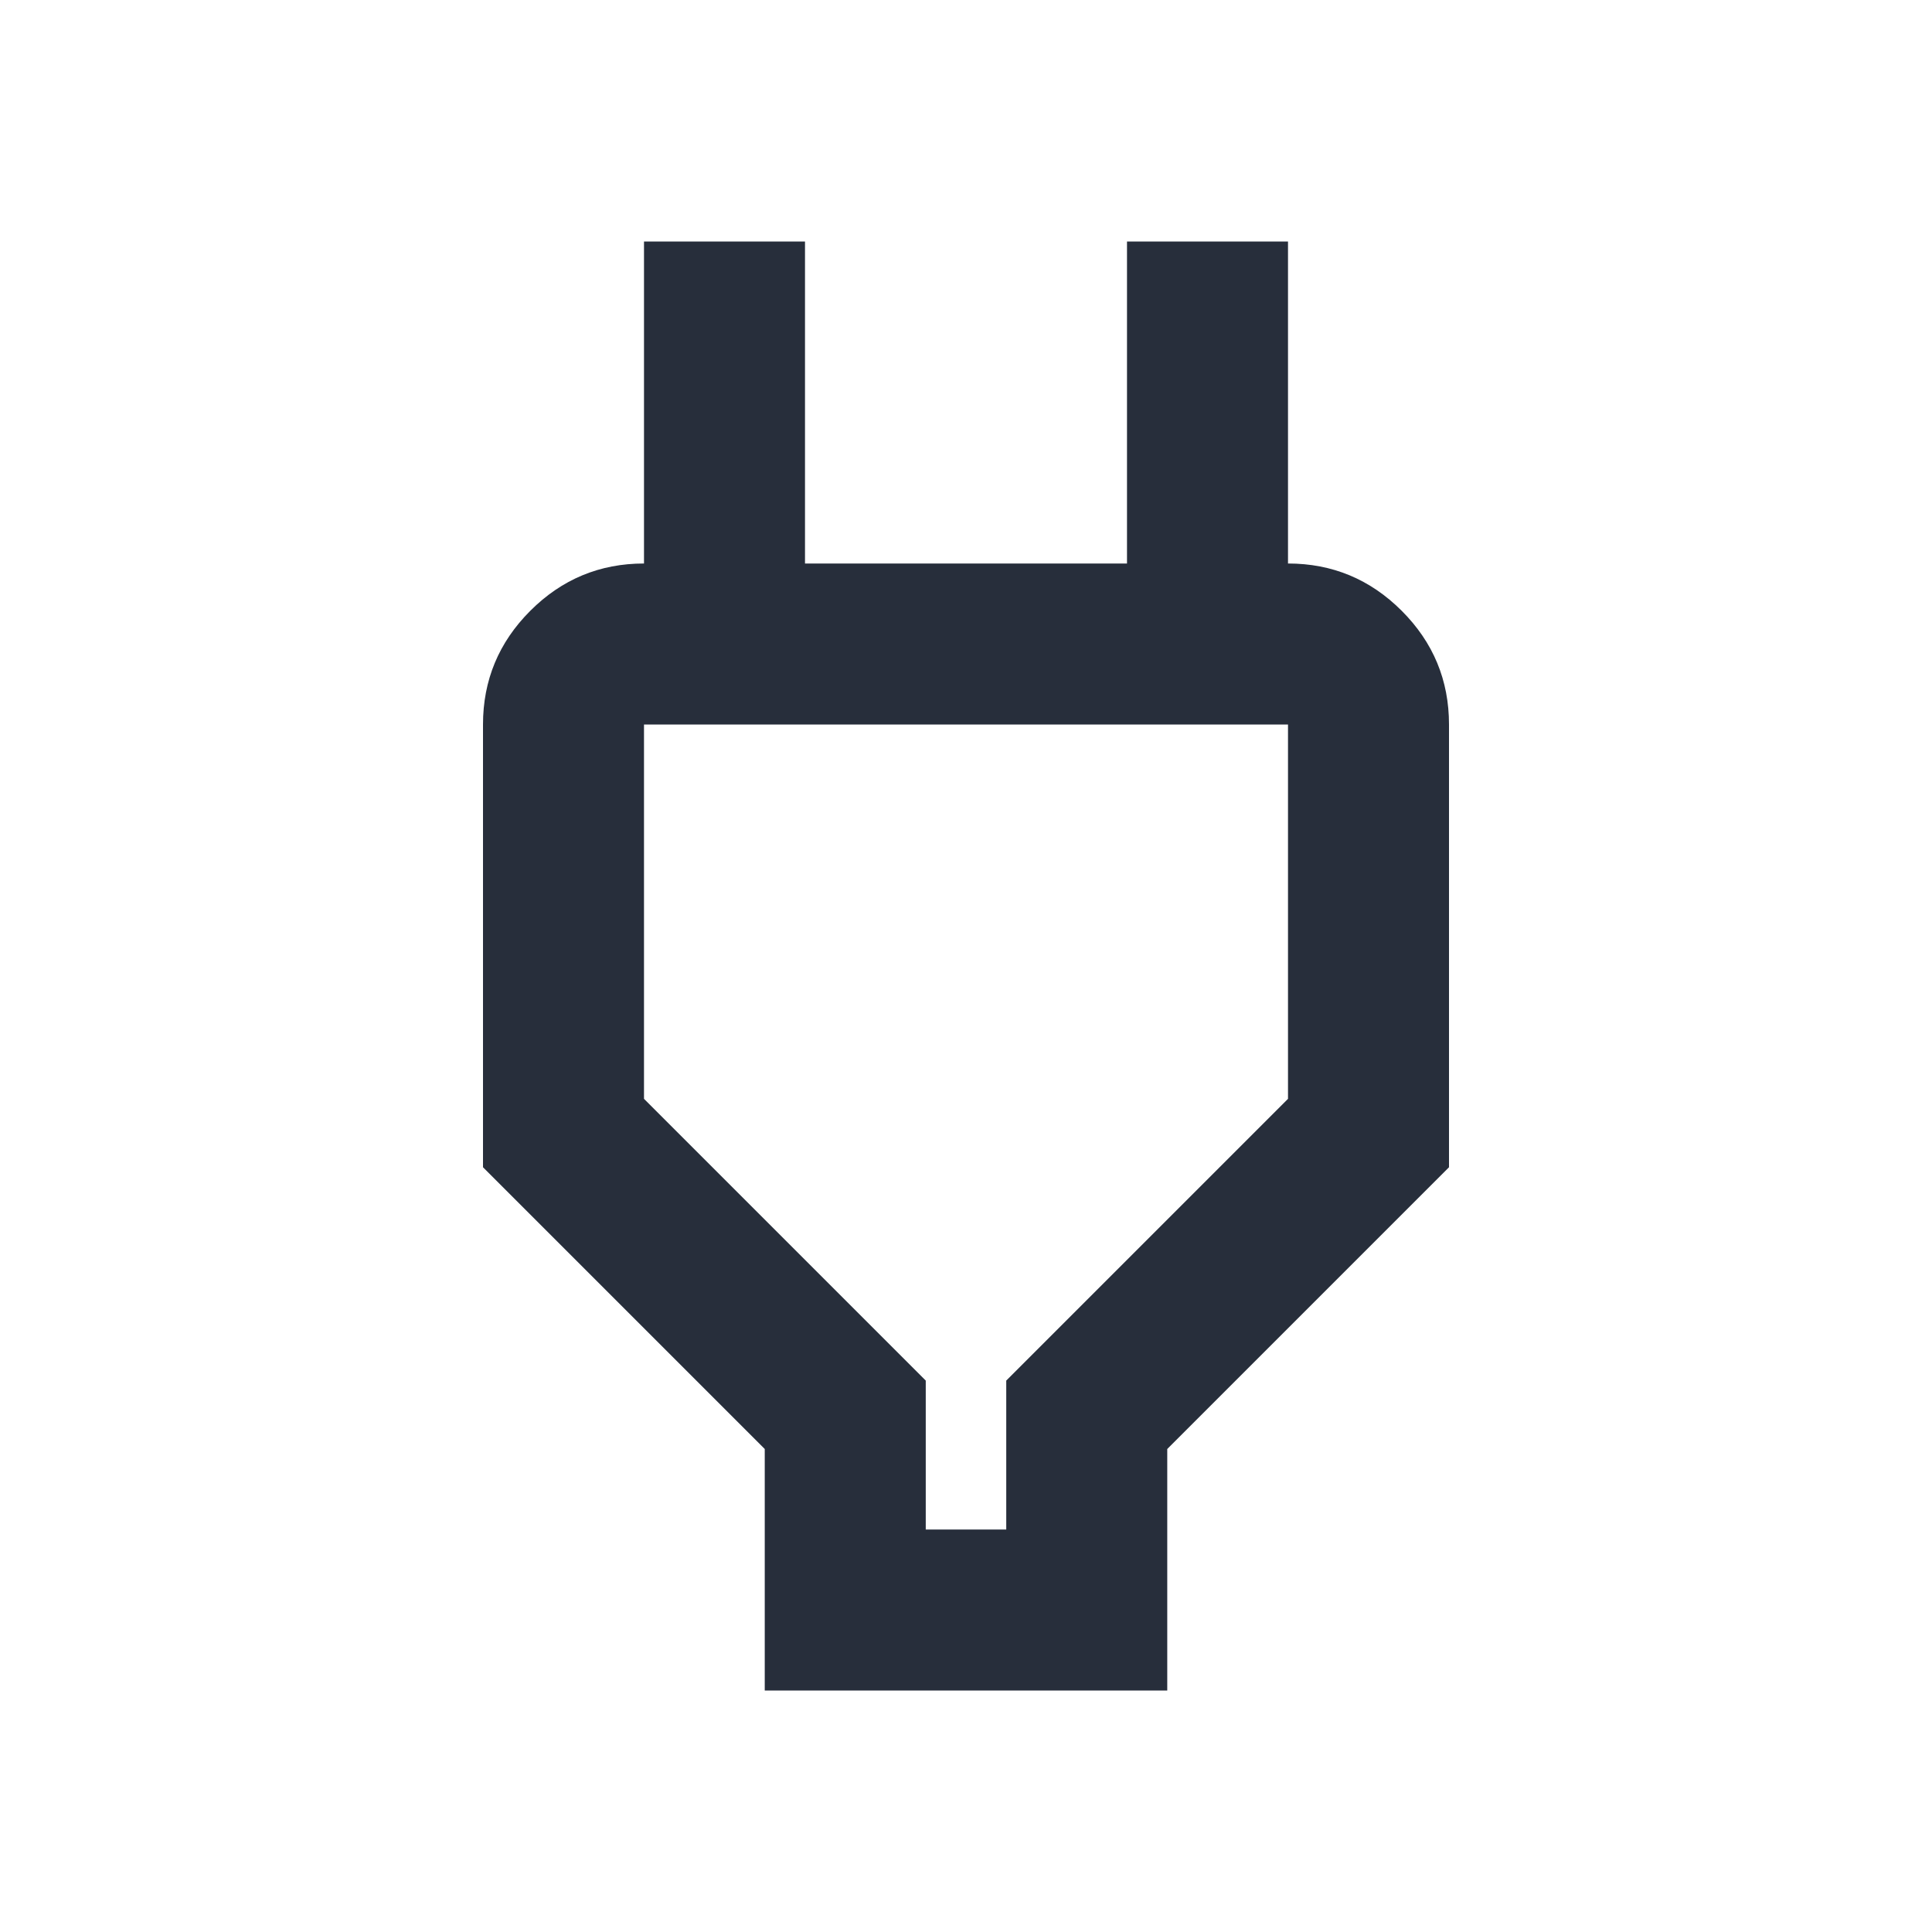
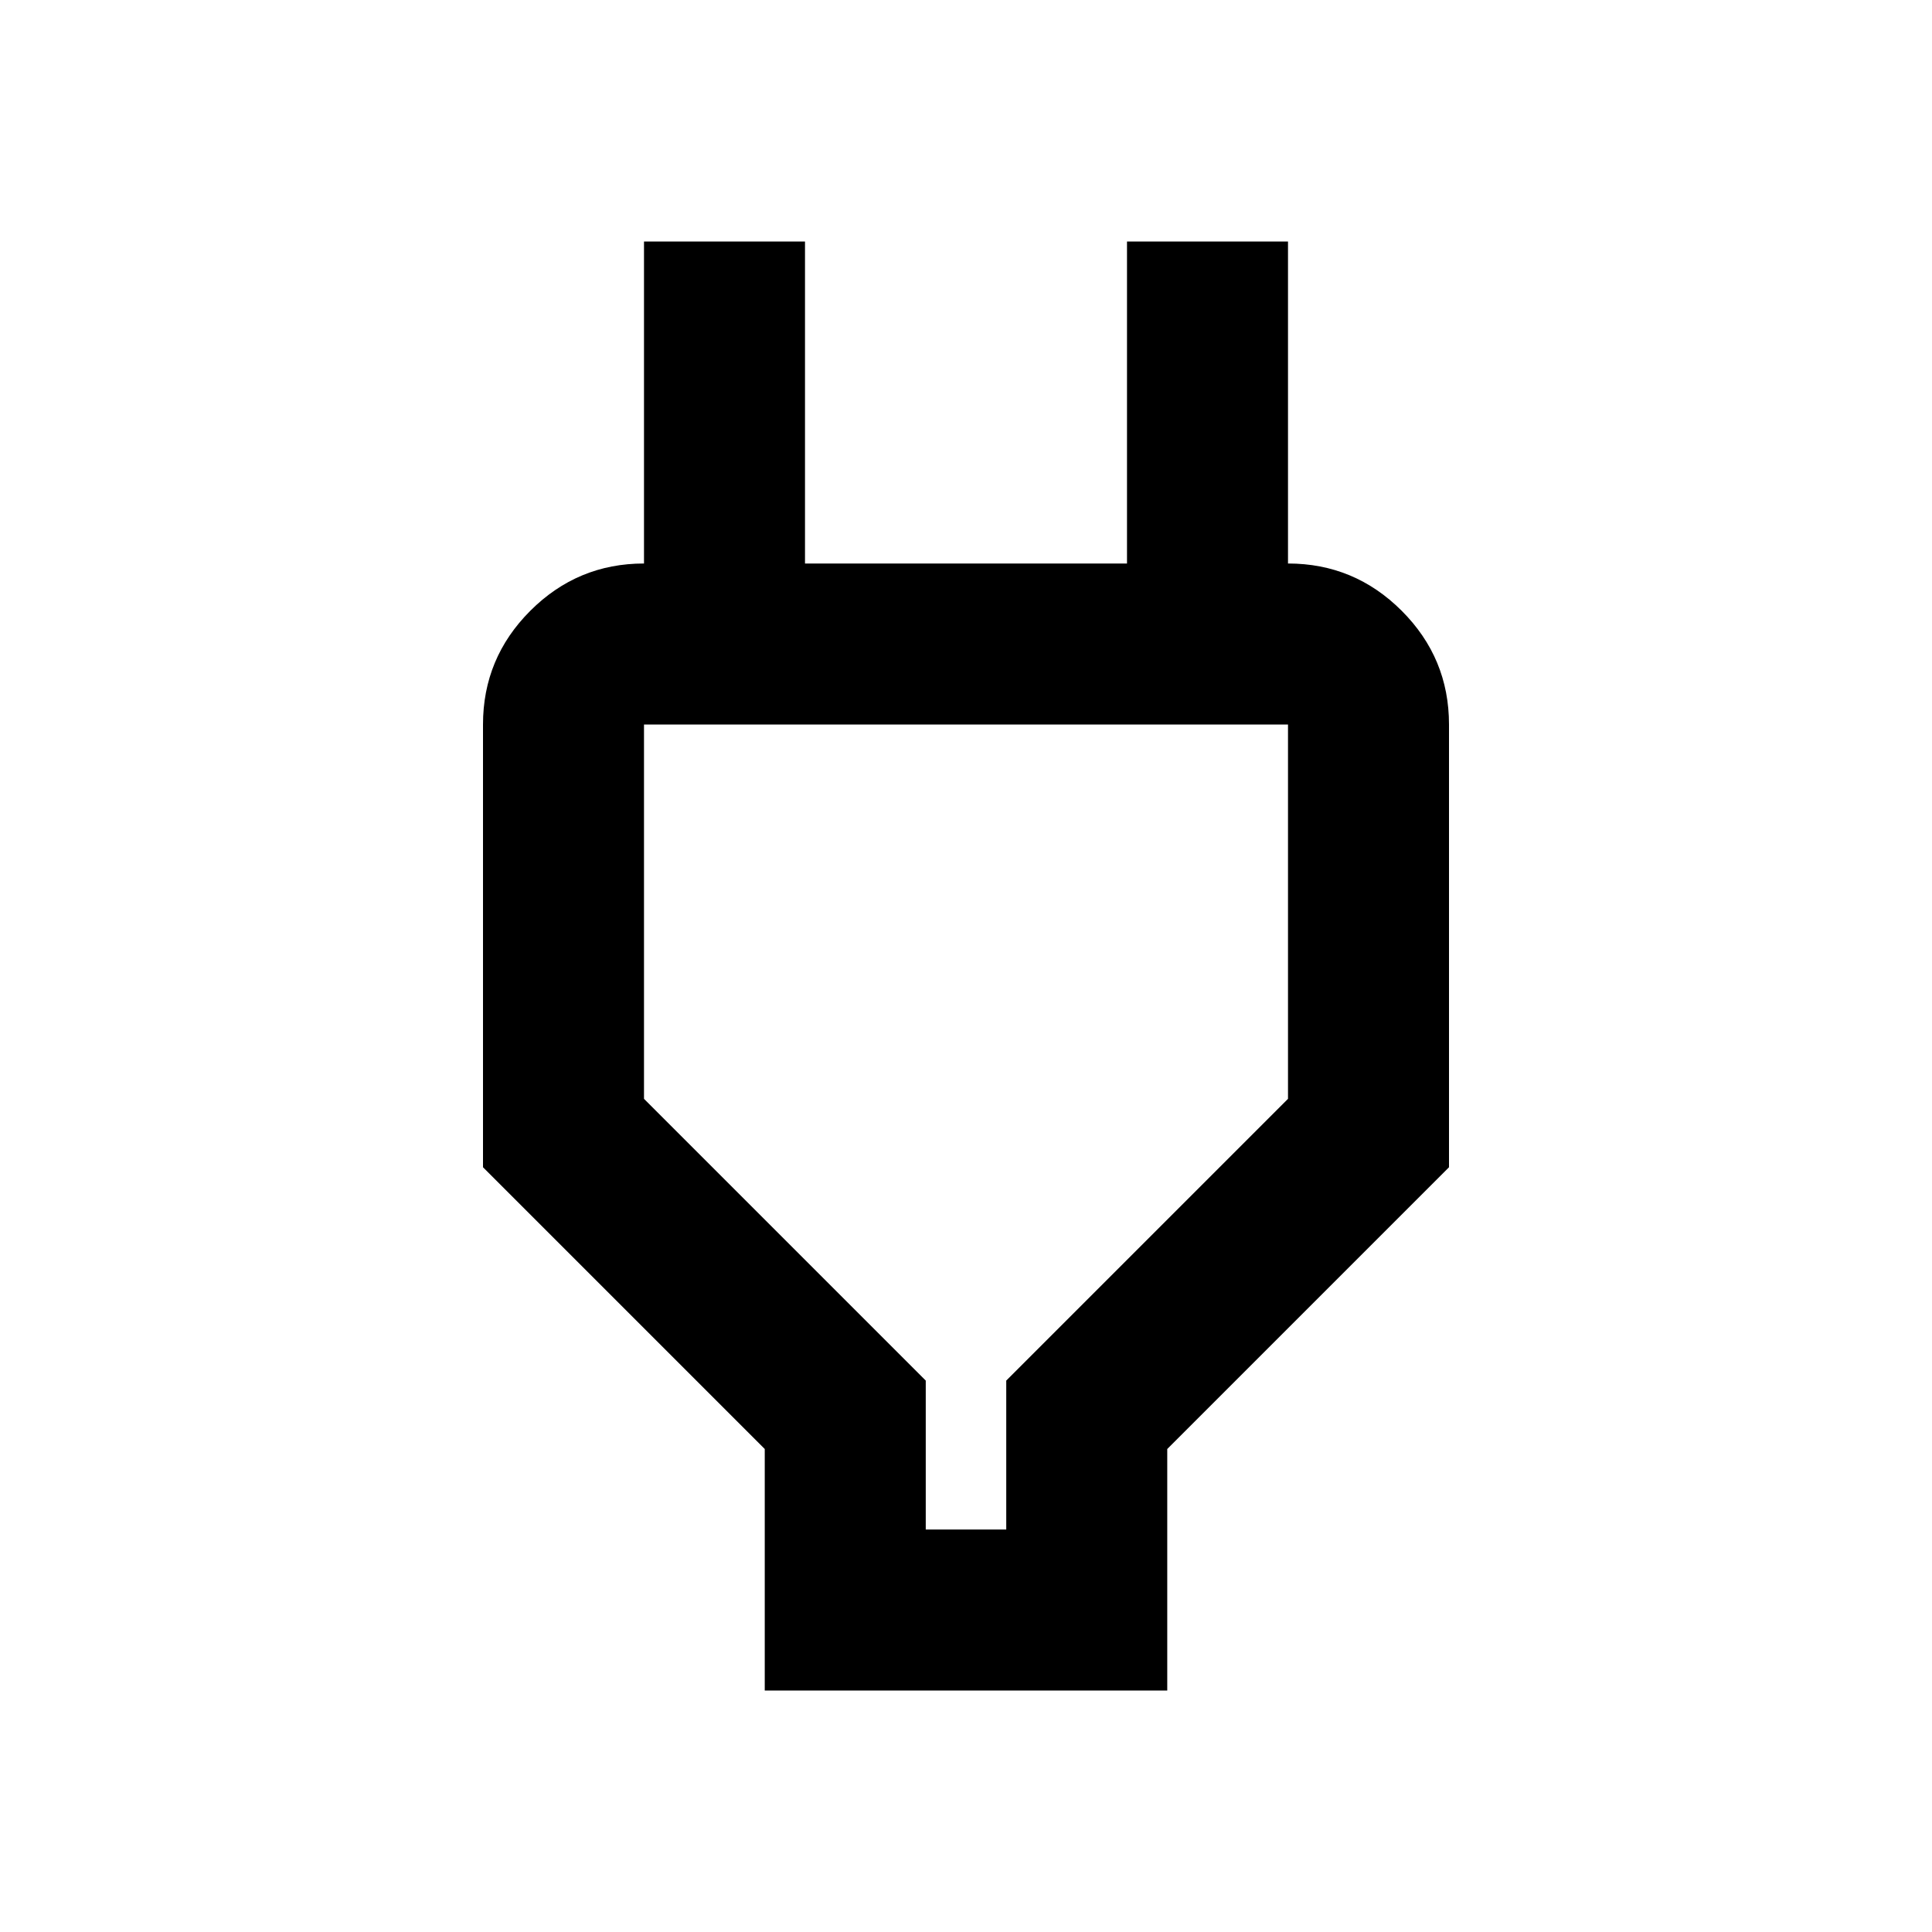
- <svg xmlns="http://www.w3.org/2000/svg" height="24px" viewBox="0 -960 960 960" width="24px" fill="#272E3B">
+ <svg xmlns="http://www.w3.org/2000/svg" fill="currentColor" height="24px" viewBox="0 -960 960 960" width="24px">
  <path d="M460-200h40v-74l140-140v-186H320v186l140 140v74Zm-80 80v-120L240-380v-220q0-33 23.5-56.5T320-680h40l-40 40v-200h80v160h160v-160h80v200l-40-40h40q33 0 56.5 23.5T720-600v220L580-240v120H380Zm100-280Z" />
</svg>
